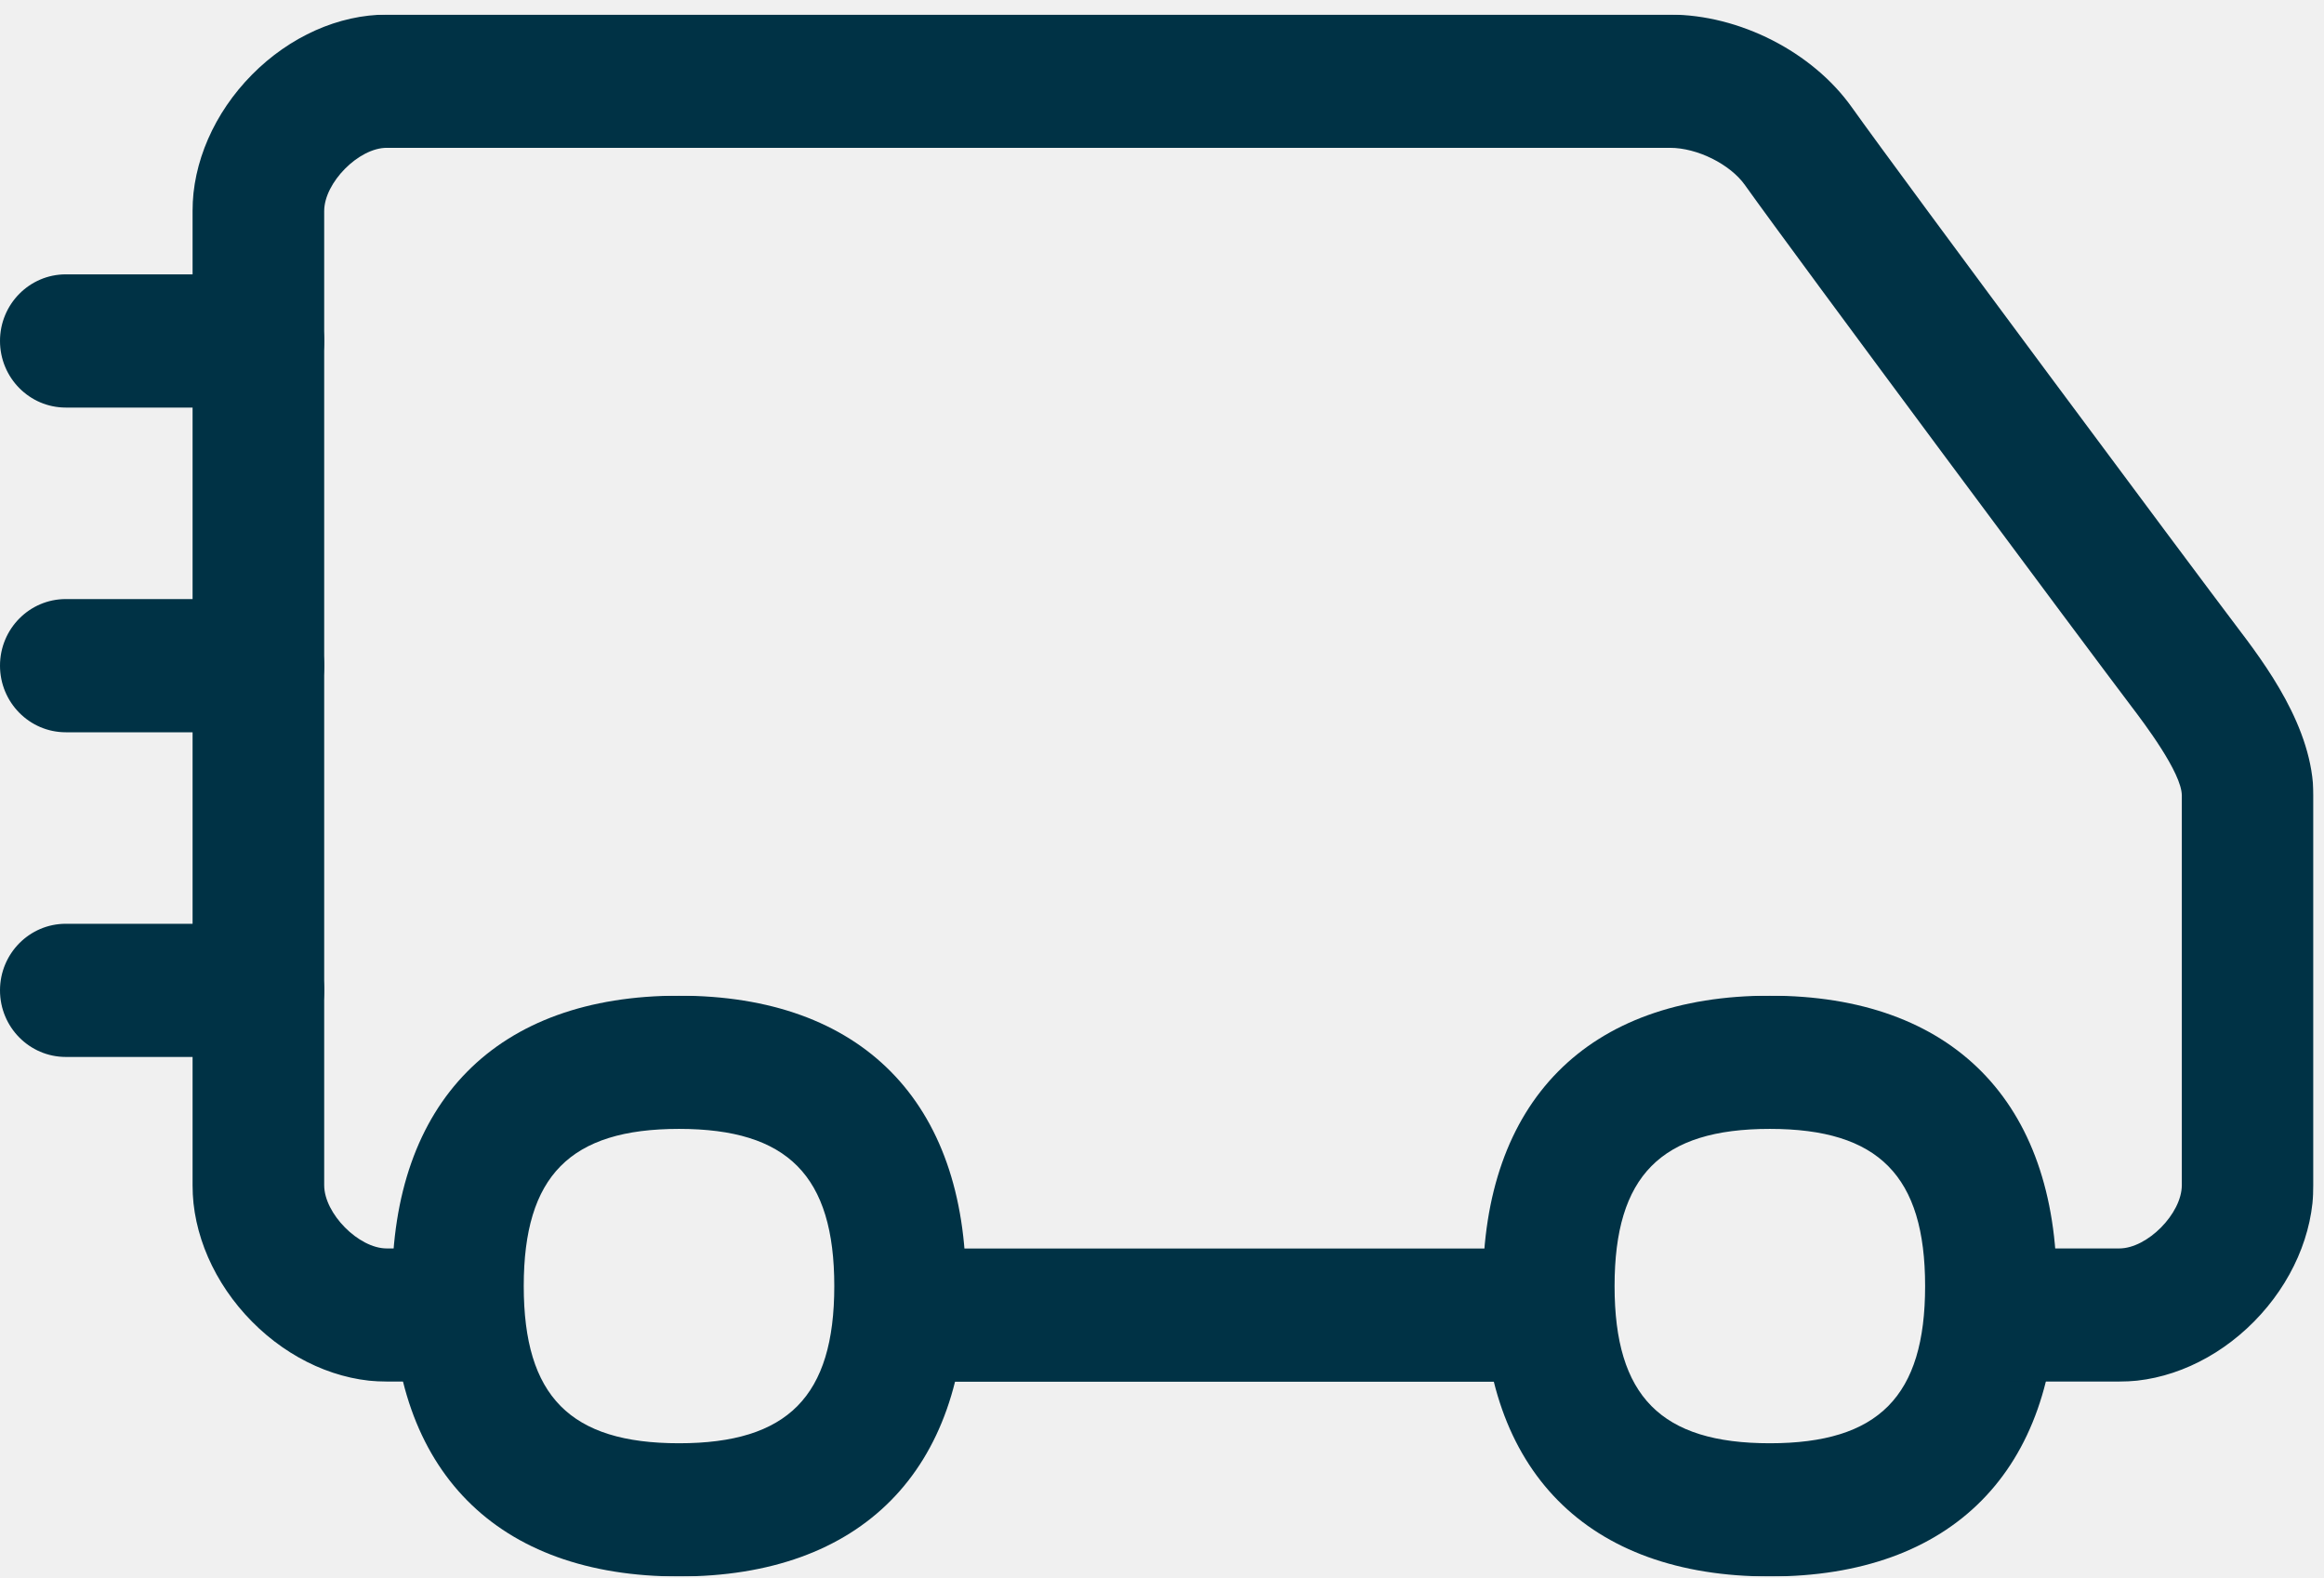
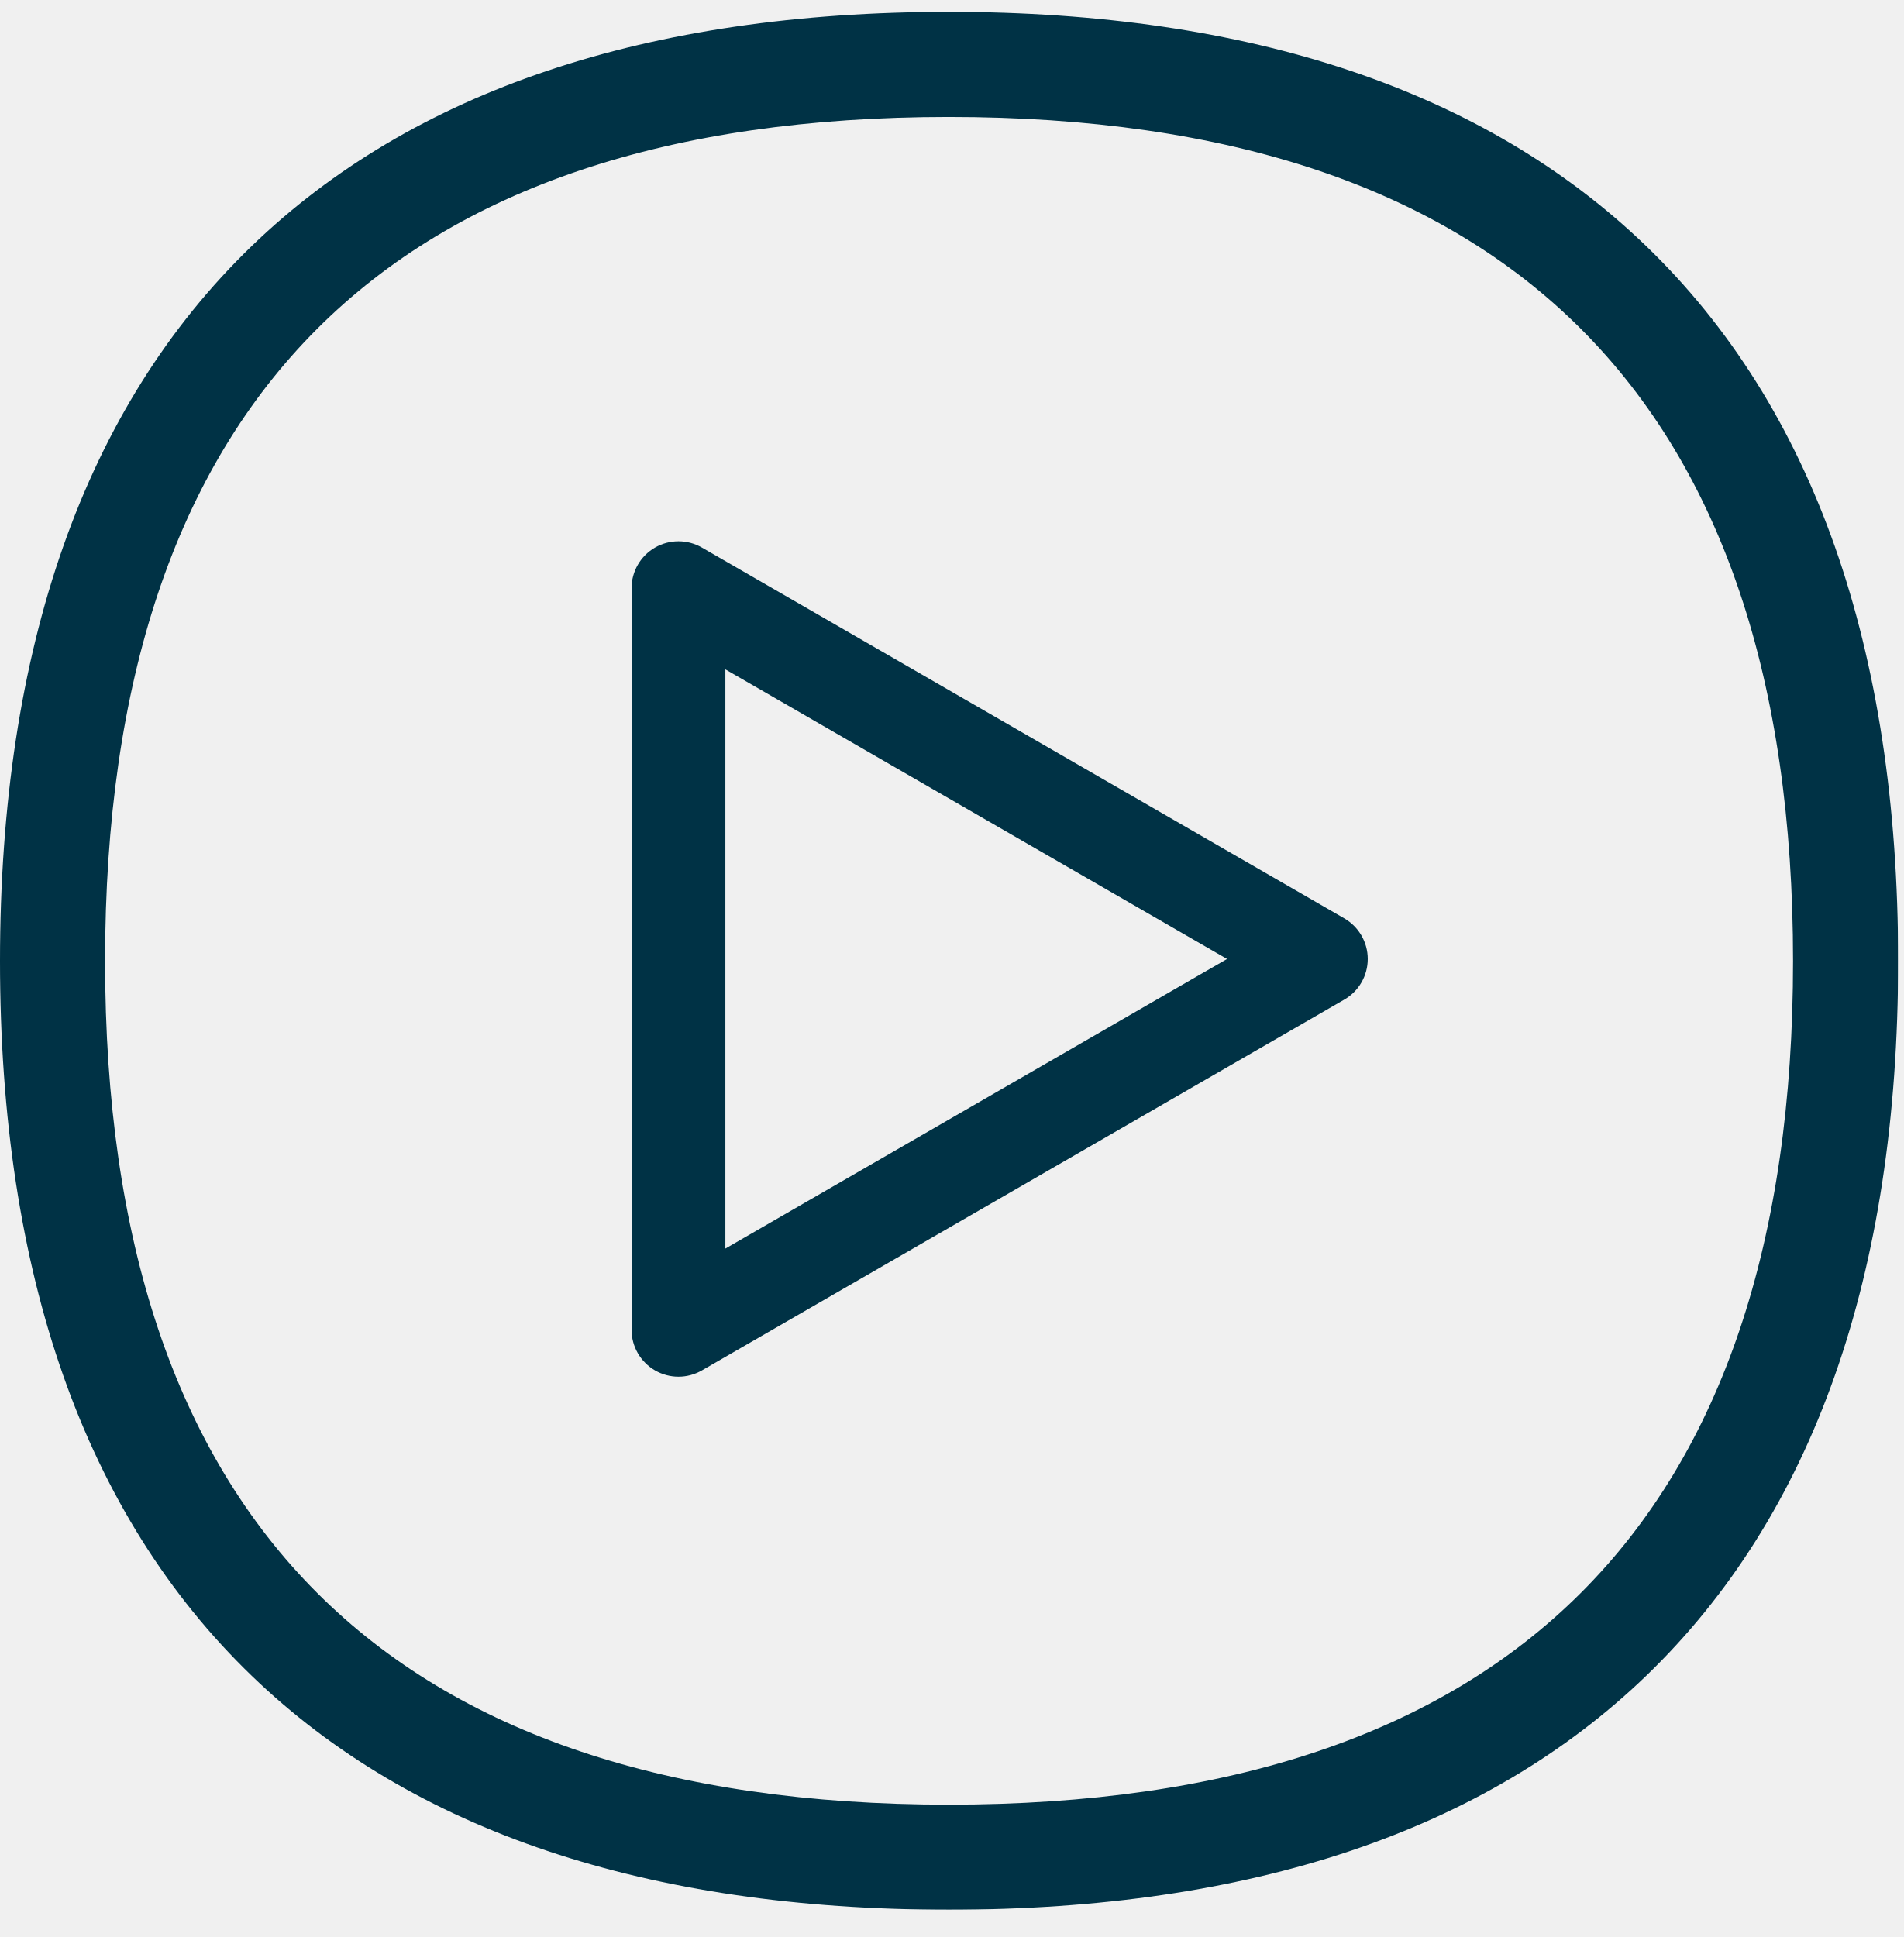
- <svg xmlns="http://www.w3.org/2000/svg" xmlns:xlink="http://www.w3.org/1999/xlink" width="56px" height="38px" viewBox="0 0 56 38" version="1.1">
+ <svg xmlns="http://www.w3.org/2000/svg" xmlns:xlink="http://www.w3.org/1999/xlink" width="56px" height="57px" viewBox="0 0 56 57" version="1.1">
  <defs>
-     <polygon id="path-1" points="0.057 0.083 13.885 0.083 13.885 14.074 0.057 14.074" />
-     <polygon id="path-3" points="0.254 0.083 14.082 0.083 14.082 14.074 0.254 14.074" />
-     <polygon id="path-5" points="0.117 0.024 51.224 0.024 51.224 32.955 0.117 32.955" />
+     <polygon id="path-1" points="0 0.153 55.847 0.153 55.847 56 0 56" />
  </defs>
-   <g id="Screens" stroke="none" stroke-width="1" fill="none" fill-rule="evenodd">
-     <g id="HOME-1" transform="translate(-209, -2556)">
-       <g id="Icons" transform="translate(105, 2317)">
+   <g id="ATP" stroke="none" stroke-width="1" fill="none" fill-rule="evenodd">
+     <g id="HOME-1" transform="translate(-209, -2489)">
+       <g id="Icons" transform="translate(105, 2469)">
        <g id="Icon" transform="translate(84, 0)">
-           <g id="faster" transform="translate(20, 239)">
-             <g id="Group-18">
-               <g id="Group-3" transform="translate(9.391304, 23.902)">
-                 <mask id="mask-2" fill="white">
-                   <use xlink:href="#path-1" />
-                 </mask>
-                 <g id="Clip-2" />
-                 <path d="M6.971,3.292 C4.348,3.292 3.229,4.424 3.229,7.079 C3.229,9.733 4.348,10.865 6.971,10.865 C9.593,10.865 10.712,9.733 10.712,7.079 C10.712,4.424 9.593,3.292 6.971,3.292 M6.971,14.074 C2.577,14.074 0.057,11.524 0.057,7.079 C0.057,2.633 2.577,0.083 6.971,0.083 C11.365,0.083 13.885,2.633 13.885,7.079 C13.885,11.524 11.365,14.074 6.971,14.074" id="Fill-1" fill="#003245" mask="url(#mask-2)" />
-               </g>
-               <g id="Group-6" transform="translate(35.47826, 23.902)">
-                 <mask id="mask-4" fill="white">
-                   <use xlink:href="#path-3" />
-                 </mask>
-                 <g id="Clip-5" />
-                 <path d="M7.168,3.292 C4.546,3.292 3.427,4.424 3.427,7.079 C3.427,9.733 4.546,10.865 7.168,10.865 C9.79,10.865 10.91,9.733 10.91,7.079 C10.91,4.424 9.79,3.292 7.168,3.292 M7.168,14.074 C2.774,14.074 0.254,11.524 0.254,7.079 C0.254,2.633 2.774,0.083 7.168,0.083 C11.562,0.083 14.082,2.633 14.082,7.079 C14.082,11.524 11.562,14.074 7.168,14.074" id="Fill-4" fill="#003245" mask="url(#mask-4)" />
-               </g>
-               <path d="M36.592,33.285 L22.37,33.285 C21.494,33.285 20.784,32.566 20.784,31.68 C20.784,30.794 21.494,30.076 22.37,30.076 L36.592,30.076 C37.468,30.076 38.178,30.794 38.178,31.68 C38.178,32.566 37.468,33.285 36.592,33.285" id="Fill-7" fill="#003245" />
-               <g id="Group-11" transform="translate(4.521739, 0.327926)">
-                 <mask id="mask-6" fill="white">
-                   <use xlink:href="#path-5" />
-                 </mask>
-                 <g id="Clip-10" />
-                 <path d="M46.545,32.955 L43.89,32.955 C43.014,32.955 42.304,32.237 42.304,31.351 C42.304,30.465 43.014,29.746 43.89,29.746 L46.545,29.746 C47.221,29.746 48.052,28.906 48.052,28.222 L48.052,18.836 C48.052,18.288 47.135,17.082 46.834,16.685 C45.902,15.459 38.76,5.865 37.525,4.13 C37.168,3.627 36.375,3.233 35.72,3.233 L4.797,3.233 C4.121,3.233 3.29,4.073 3.29,4.757 L3.29,28.222 C3.29,28.906 4.121,29.746 4.797,29.746 L6.343,29.746 C7.219,29.746 7.929,30.465 7.929,31.351 C7.929,32.237 7.219,32.955 6.343,32.955 L4.797,32.955 C3.642,32.955 2.458,32.428 1.549,31.507 C0.639,30.587 0.117,29.39 0.117,28.222 L0.117,4.757 C0.117,3.589 0.639,2.392 1.549,1.472 C2.458,0.552 3.642,0.024 4.797,0.024 L35.72,0.024 C37.391,0.024 39.151,0.921 40.1,2.256 C41.324,3.976 48.422,13.51 49.349,14.73 C50.05,15.653 51.224,17.198 51.224,18.836 L51.224,28.222 C51.224,29.39 50.702,30.587 49.793,31.507 C48.884,32.428 47.7,32.955 46.545,32.955" id="Fill-9" fill="#003245" mask="url(#mask-6)" />
-               </g>
-               <path d="M6.225,9.818 L1.586,9.818 C0.71,9.818 0,9.1 0,8.213 C0,7.328 0.71,6.609 1.586,6.609 L6.225,6.609 C7.101,6.609 7.812,7.328 7.812,8.213 C7.812,9.1 7.101,9.818 6.225,9.818" id="Fill-12" fill="#003245" />
-               <path d="M6.225,17.64 L1.586,17.64 C0.71,17.64 0,16.921 0,16.035 C0,15.149 0.71,14.431 1.586,14.431 L6.225,14.431 C7.101,14.431 7.812,15.149 7.812,16.035 C7.812,16.921 7.101,17.64 6.225,17.64" id="Fill-14" fill="#003245" />
-               <path d="M6.225,25.461 L1.586,25.461 C0.71,25.461 0,24.743 0,23.857 C0,22.971 0.71,22.253 1.586,22.253 L6.225,22.253 C7.101,22.253 7.812,22.971 7.812,23.857 C7.812,24.743 7.101,25.461 6.225,25.461" id="Fill-16" fill="#003245" />
+           <g id="Group-6" transform="translate(20, 20)">
+             <g id="Group-3" transform="translate(0, 0.19705)">
+               <mask id="mask-2" fill="white">
+                 <use xlink:href="#path-1" />
+               </mask>
+               <g id="Clip-2" />
+               <path d="M27.917,3.245 C11.444,3.245 3.092,11.602 3.092,28.083 C3.092,44.556 11.444,52.908 27.917,52.908 C44.398,52.908 52.755,44.556 52.755,28.083 C52.755,11.602 44.398,3.245 27.917,3.245 M27.917,56 C19.045,56 12.146,53.685 7.41,49.12 C2.493,44.382 -0,37.304 -0,28.083 C-0,18.862 2.493,11.782 7.409,7.04 C12.147,2.47 19.047,0.153 27.917,0.153 C36.787,0.153 43.689,2.47 48.43,7.04 C53.351,11.783 55.847,18.863 55.847,28.083 C55.847,37.303 53.351,44.381 48.43,49.121 C43.69,53.685 36.788,56 27.917,56" id="Fill-1" fill="#003245" mask="url(#mask-2)" />
            </g>
+             <path d="M21.342,19.698 L21.342,36.742 L36.102,28.22 L21.342,19.698 Z M19.962,40.512 C19.724,40.512 19.485,40.45 19.272,40.327 C18.845,40.08 18.582,39.625 18.582,39.132 L18.582,17.308 C18.582,16.815 18.845,16.36 19.272,16.113 C19.699,15.867 20.225,15.867 20.652,16.113 L39.552,27.025 C39.979,27.272 40.242,27.727 40.242,28.22 C40.242,28.713 39.979,29.169 39.552,29.415 L20.652,40.327 C20.438,40.45 20.2,40.512 19.962,40.512 L19.962,40.512 Z" id="Fill-4" fill="#003245" />
          </g>
        </g>
      </g>
    </g>
  </g>
</svg>
